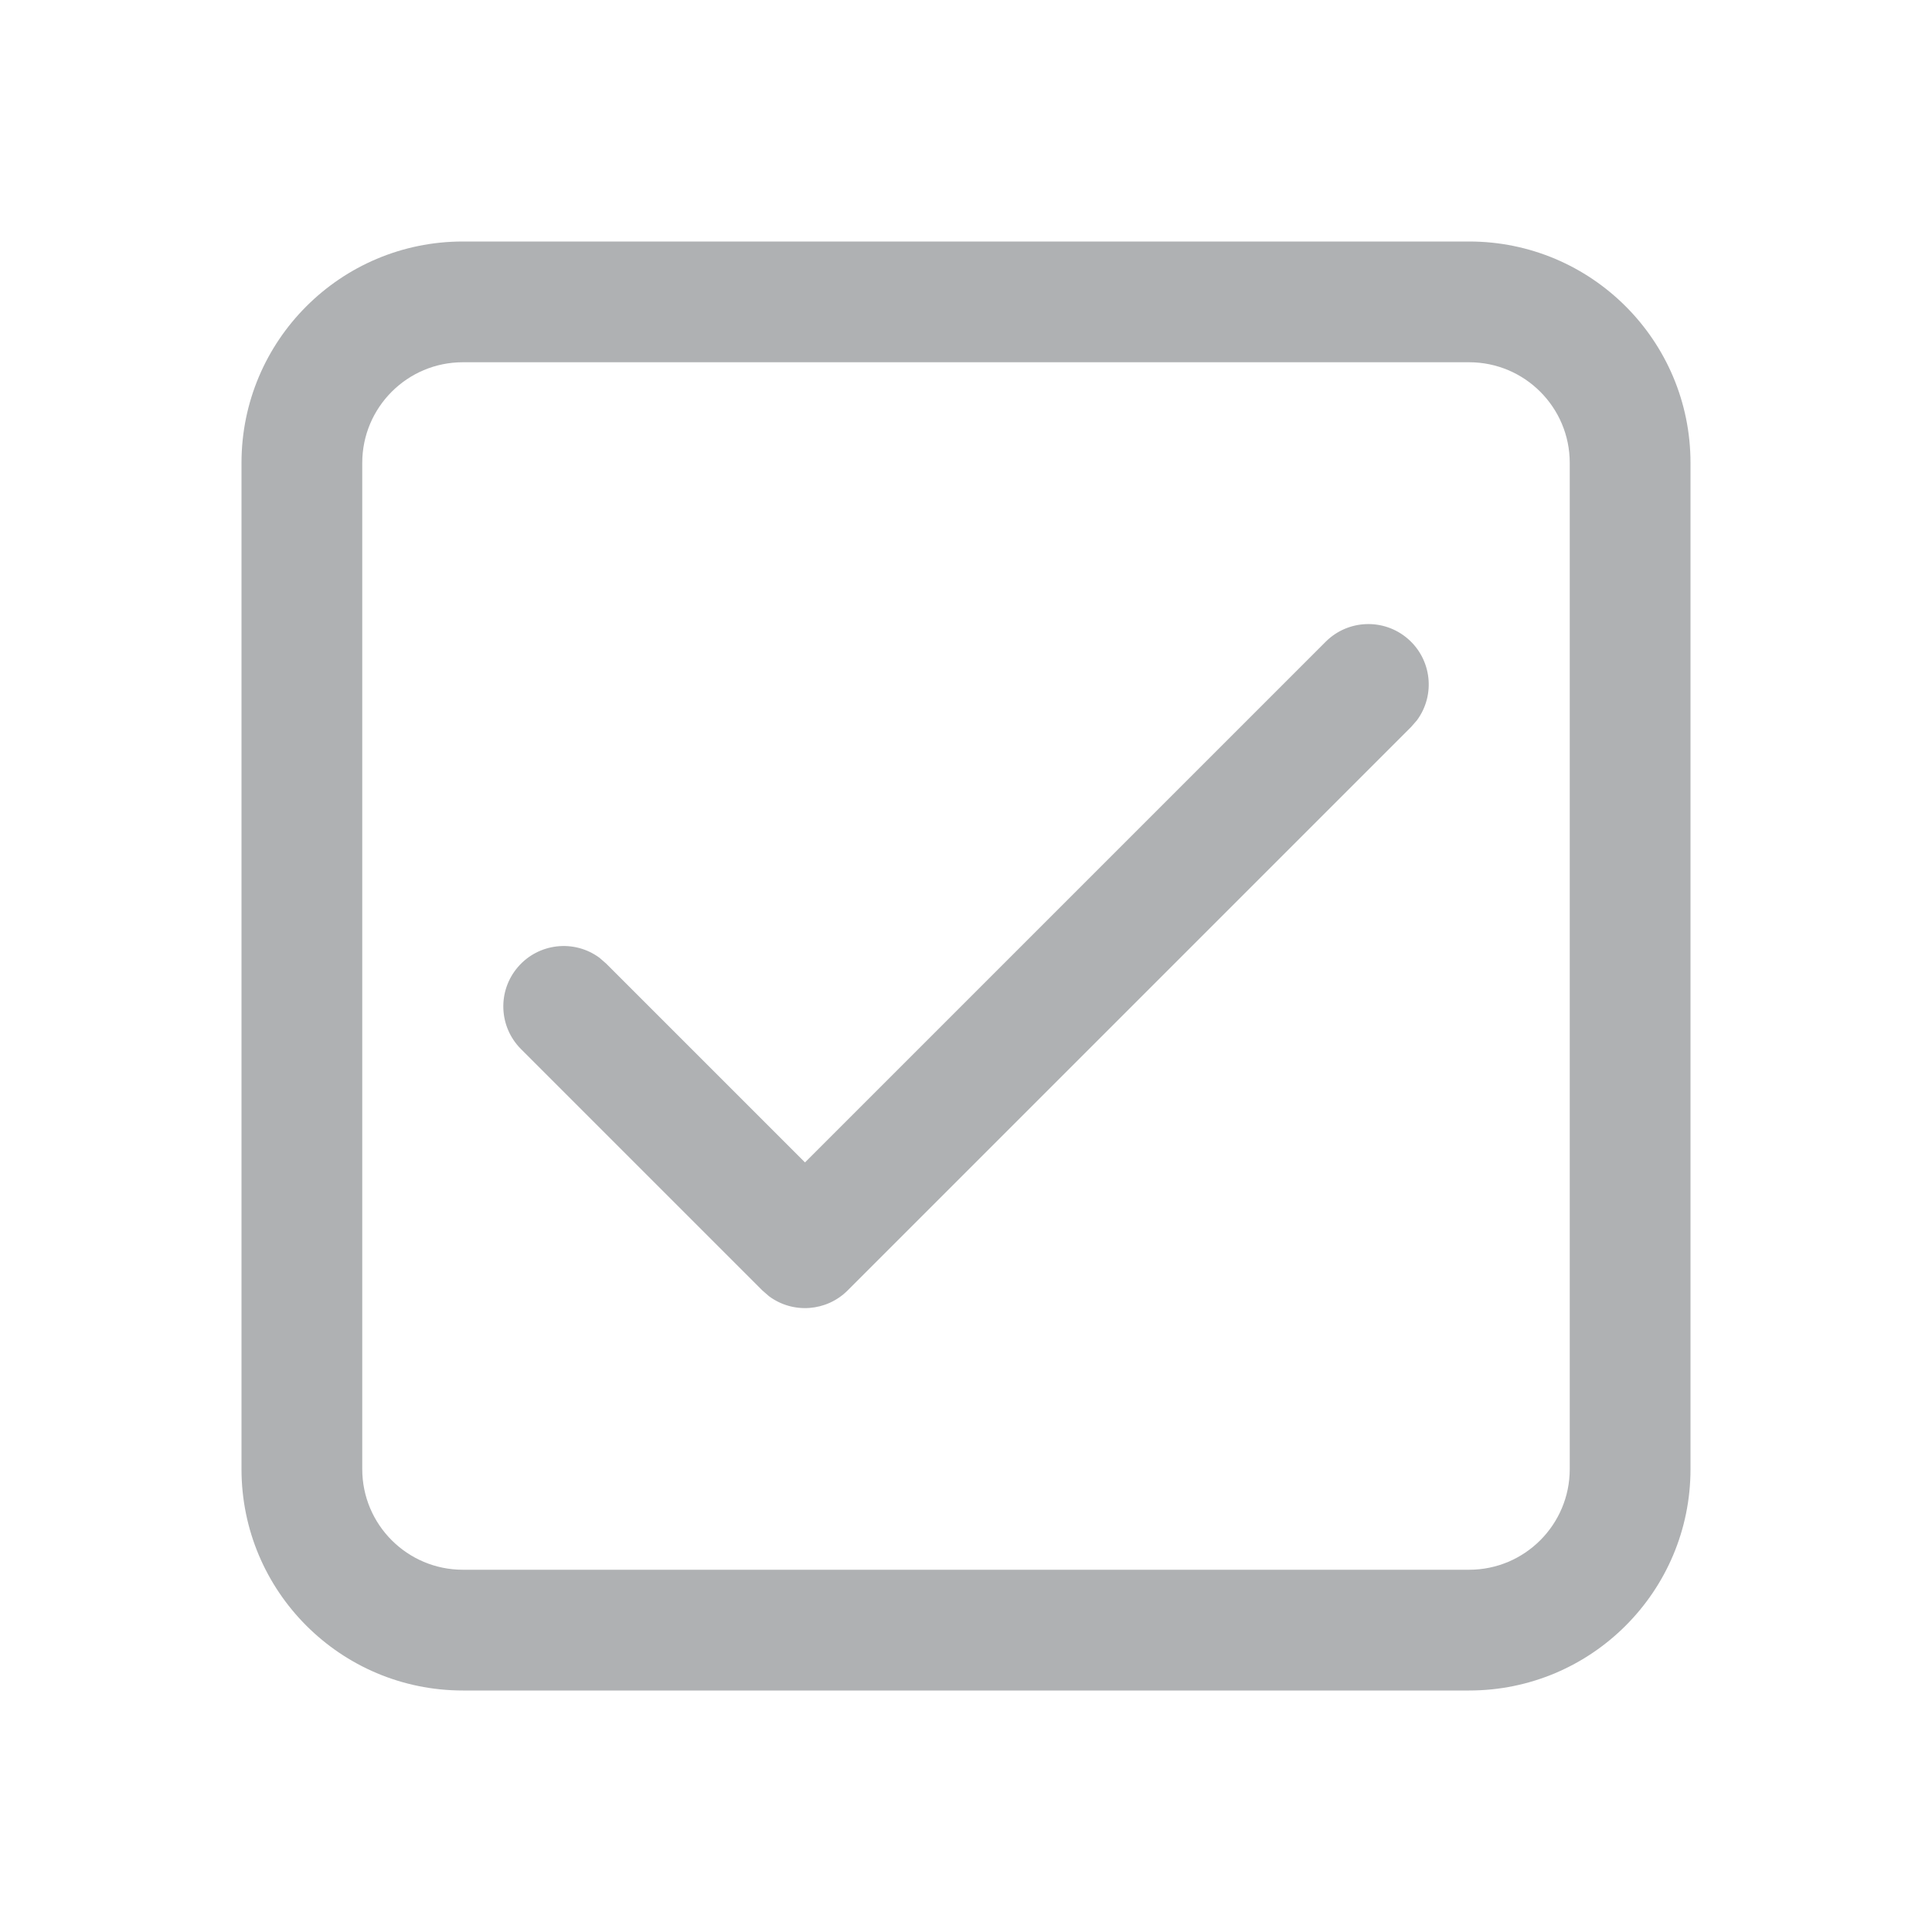
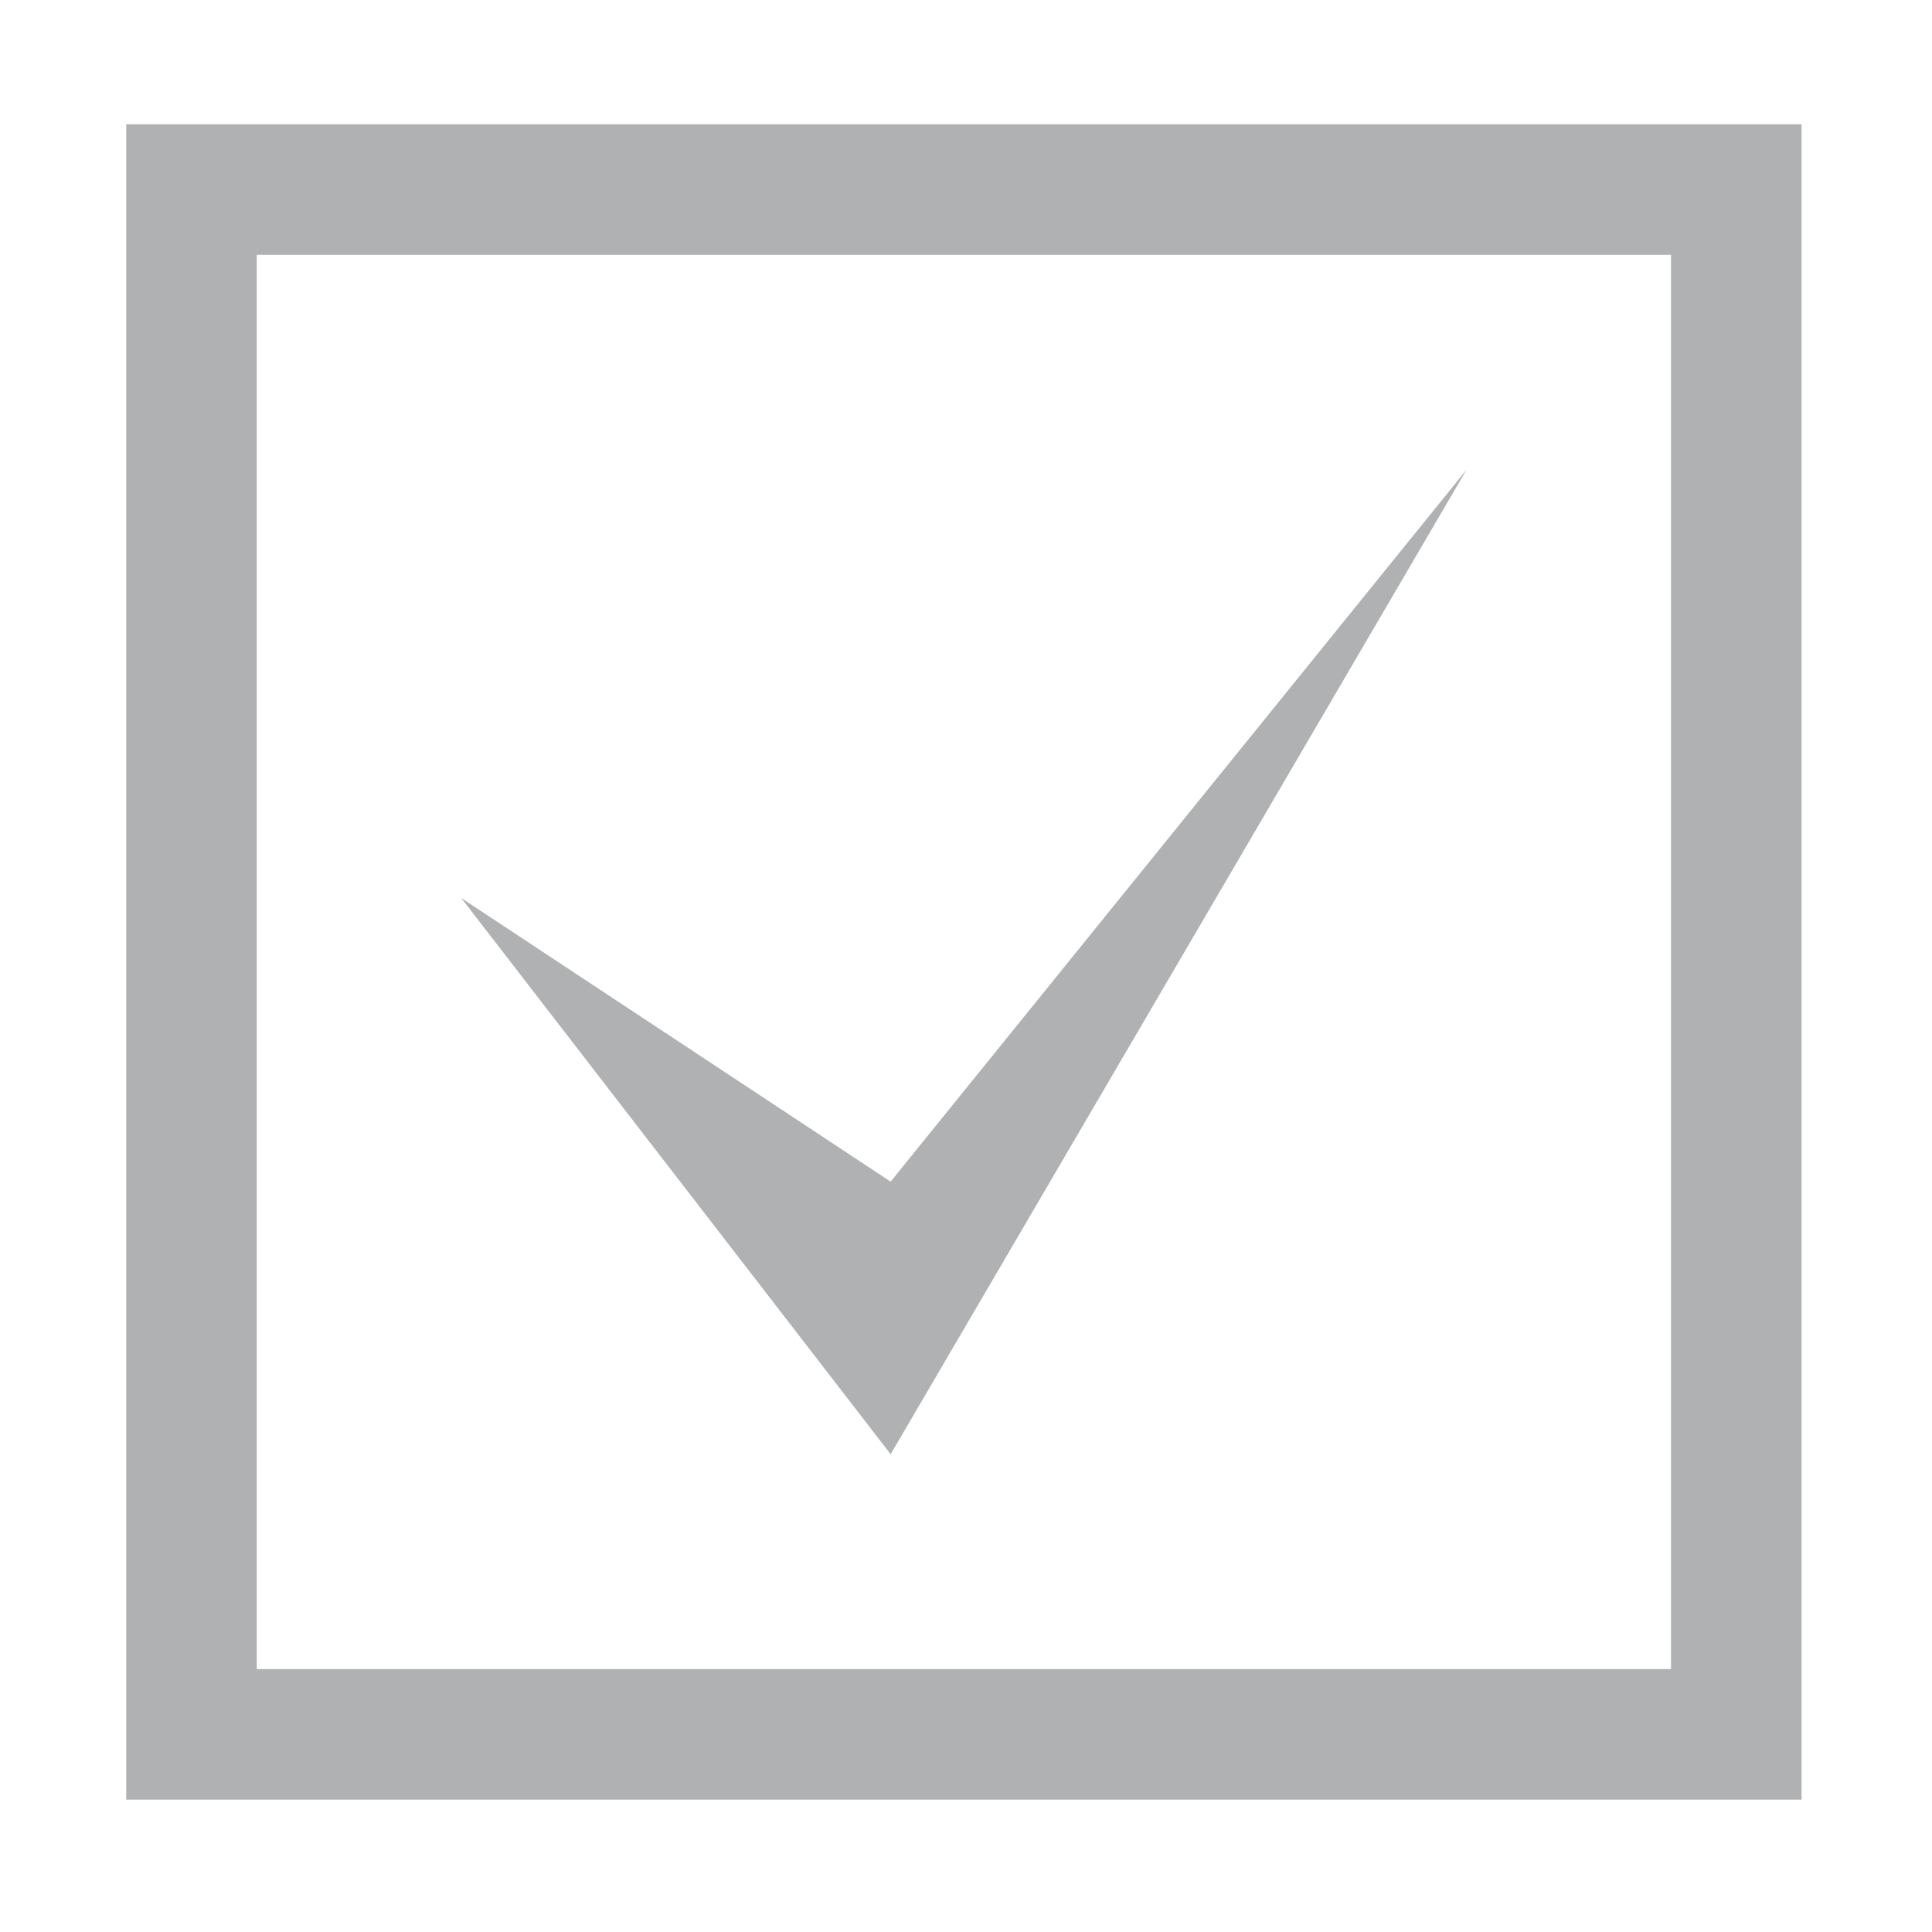
<svg xmlns="http://www.w3.org/2000/svg" viewBox="0 0 1024 1024" width="16" height="16">
-   <path fill="#AFB1B3" d="M778.667 128A117.333 117.333 0 0 1 896 245.333v533.333A117.333 117.333 0 0 1 778.667 896H245.333A117.333 117.333 0 0 1 128 778.667V245.333A117.333 117.333 0 0 1 245.333 128h533.333z m0 64H245.333c-29.44 0-53.333 23.893-53.333 53.333v533.333c0 29.44 23.893 53.333 53.333 53.333h533.333c29.44 0 53.333-23.893 53.333-53.333V245.333c0-29.44-23.893-53.333-53.333-53.333zM426.667 616.107l276.053-276.053a32 32 0 0 1 48.341 41.643l-3.115 3.584-298.667 298.667a32 32 0 0 1-41.643 3.115l-3.584-3.115-128-128a32 32 0 0 1 41.643-48.341l3.584 3.115L426.667 616.107l276.053-276.053L426.667 616.107z" />
+   <path fill="#AFB1B3" d="M66.896 65.873l0 887.969 887.959 0L954.855 65.873 66.896 65.873zM885.661 884.649 136.09 884.649l0-749.582 749.571 0L885.661 884.649z" />
+   <path fill="#AFB1B3" d="M244.446 475.947 472.061 626.288 777.305 248.938 472.061 770.778Z" />
</svg>
